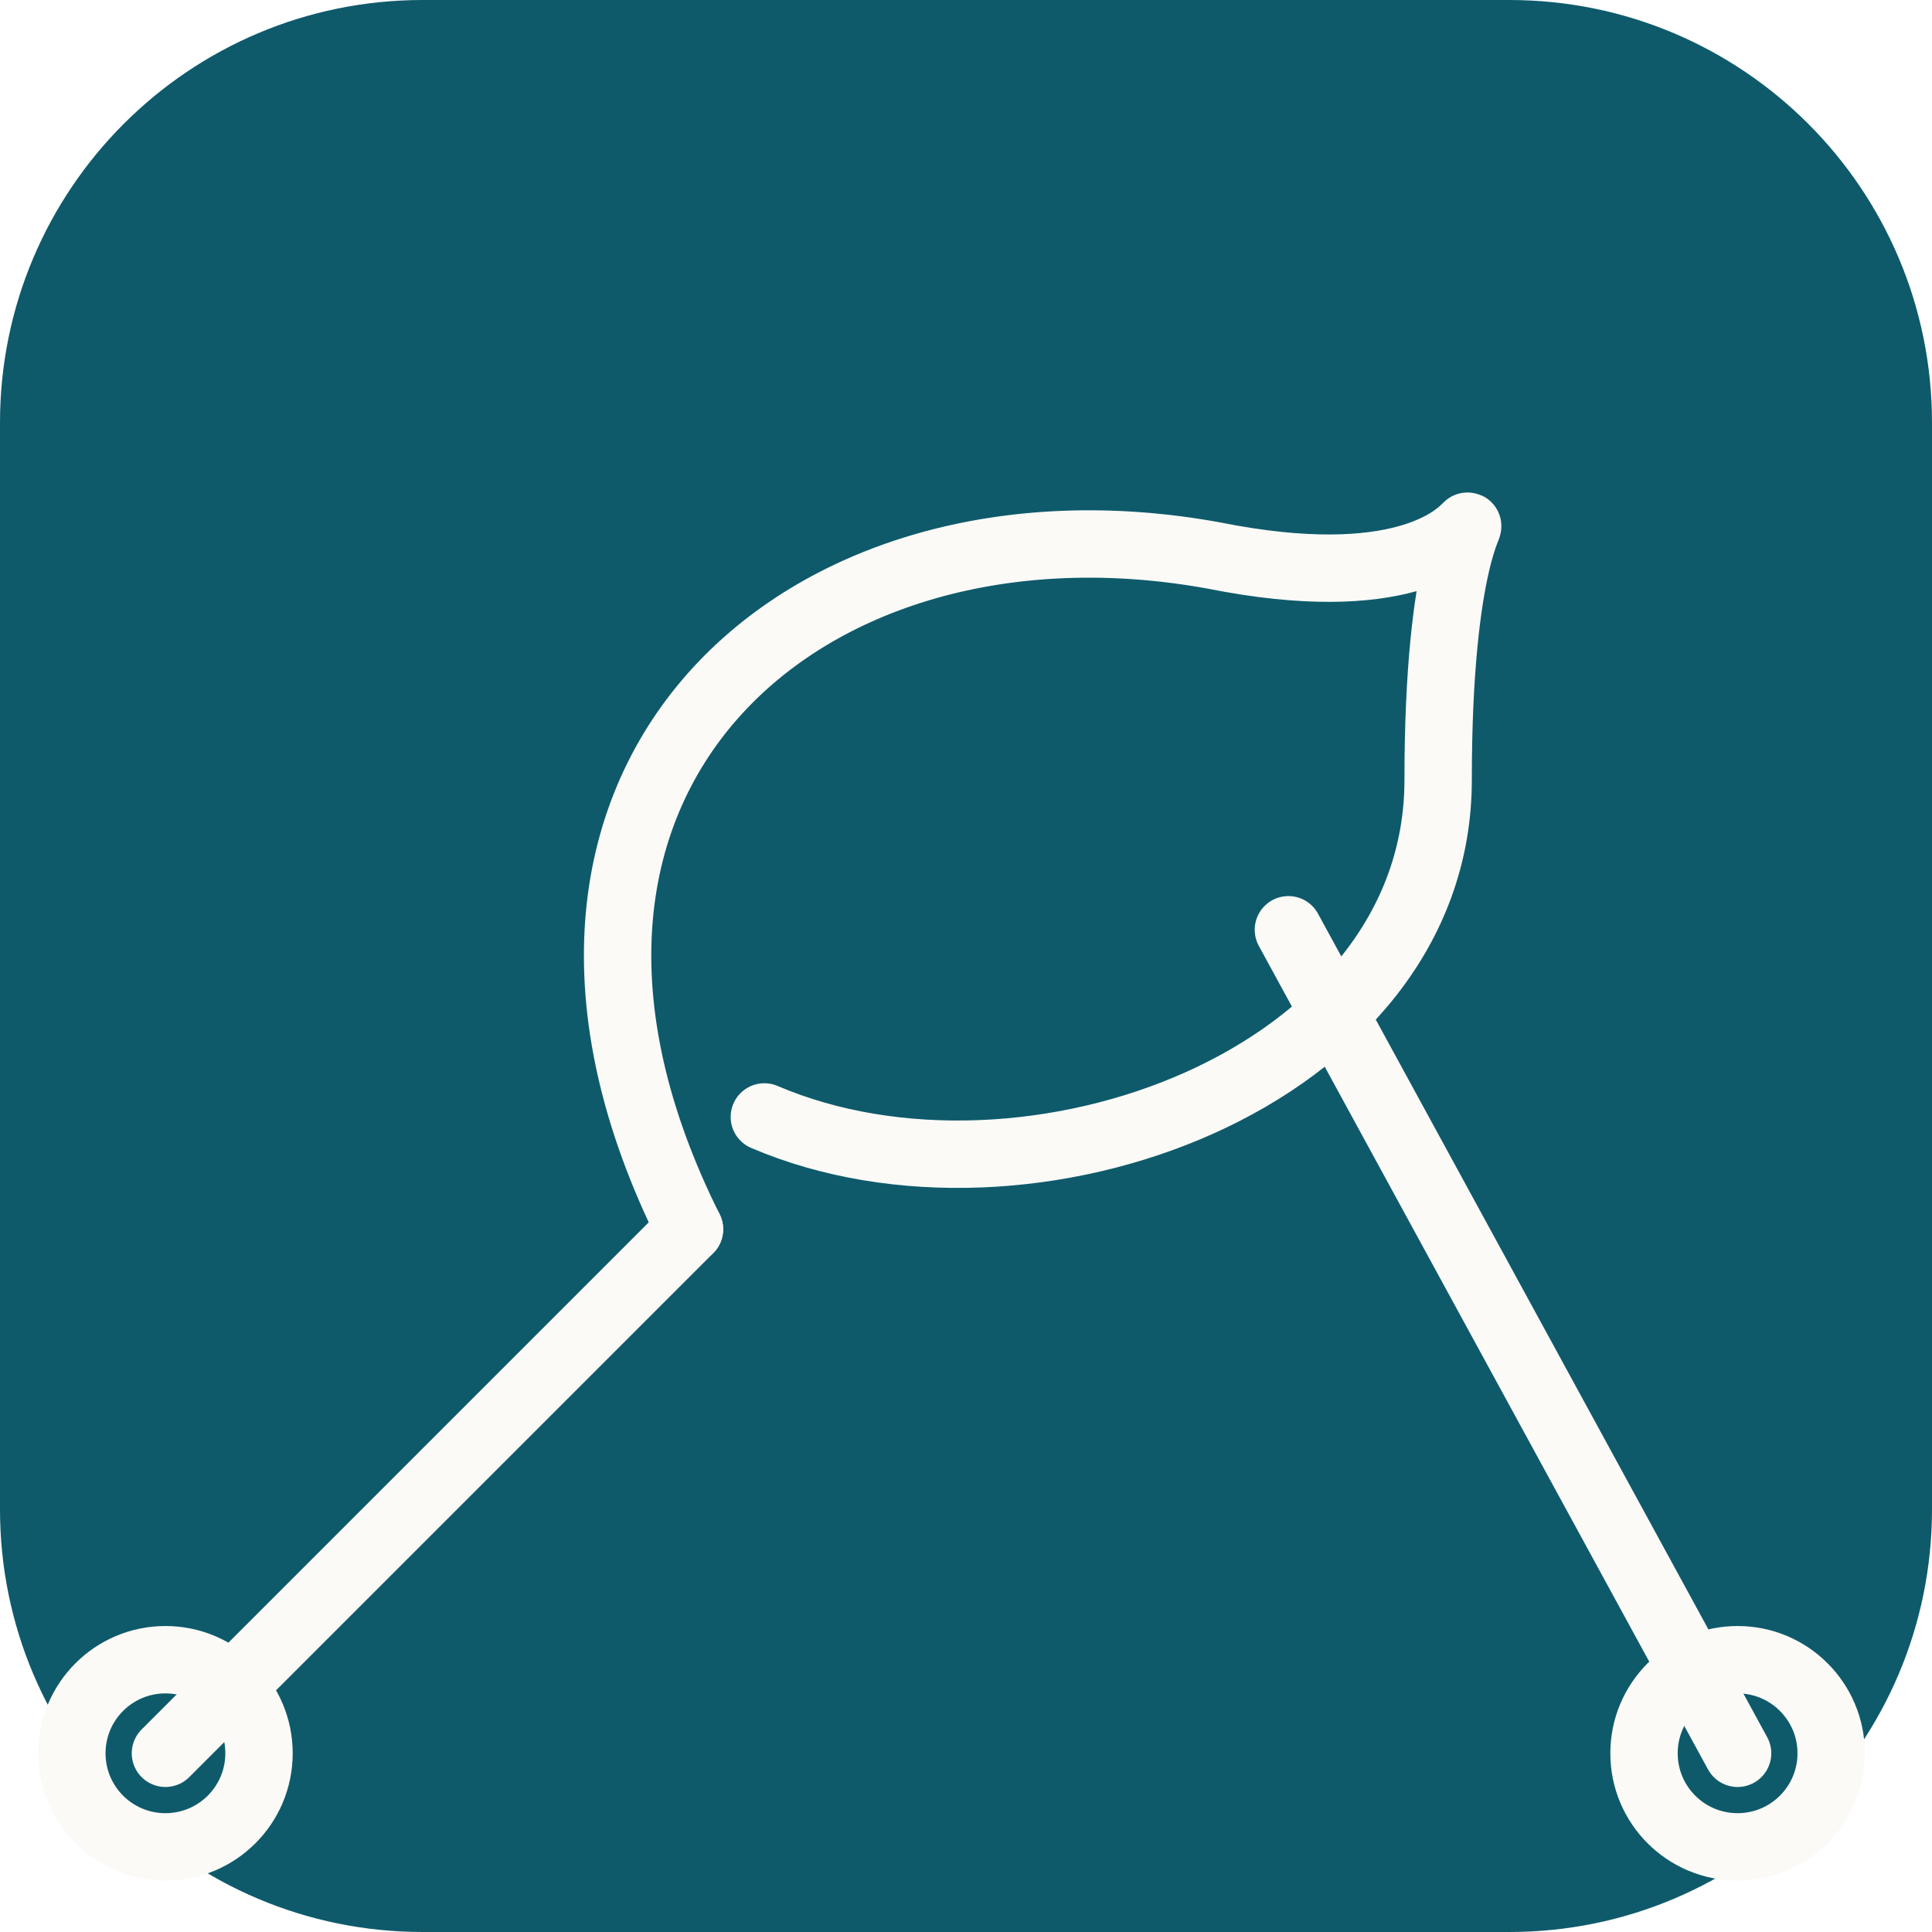
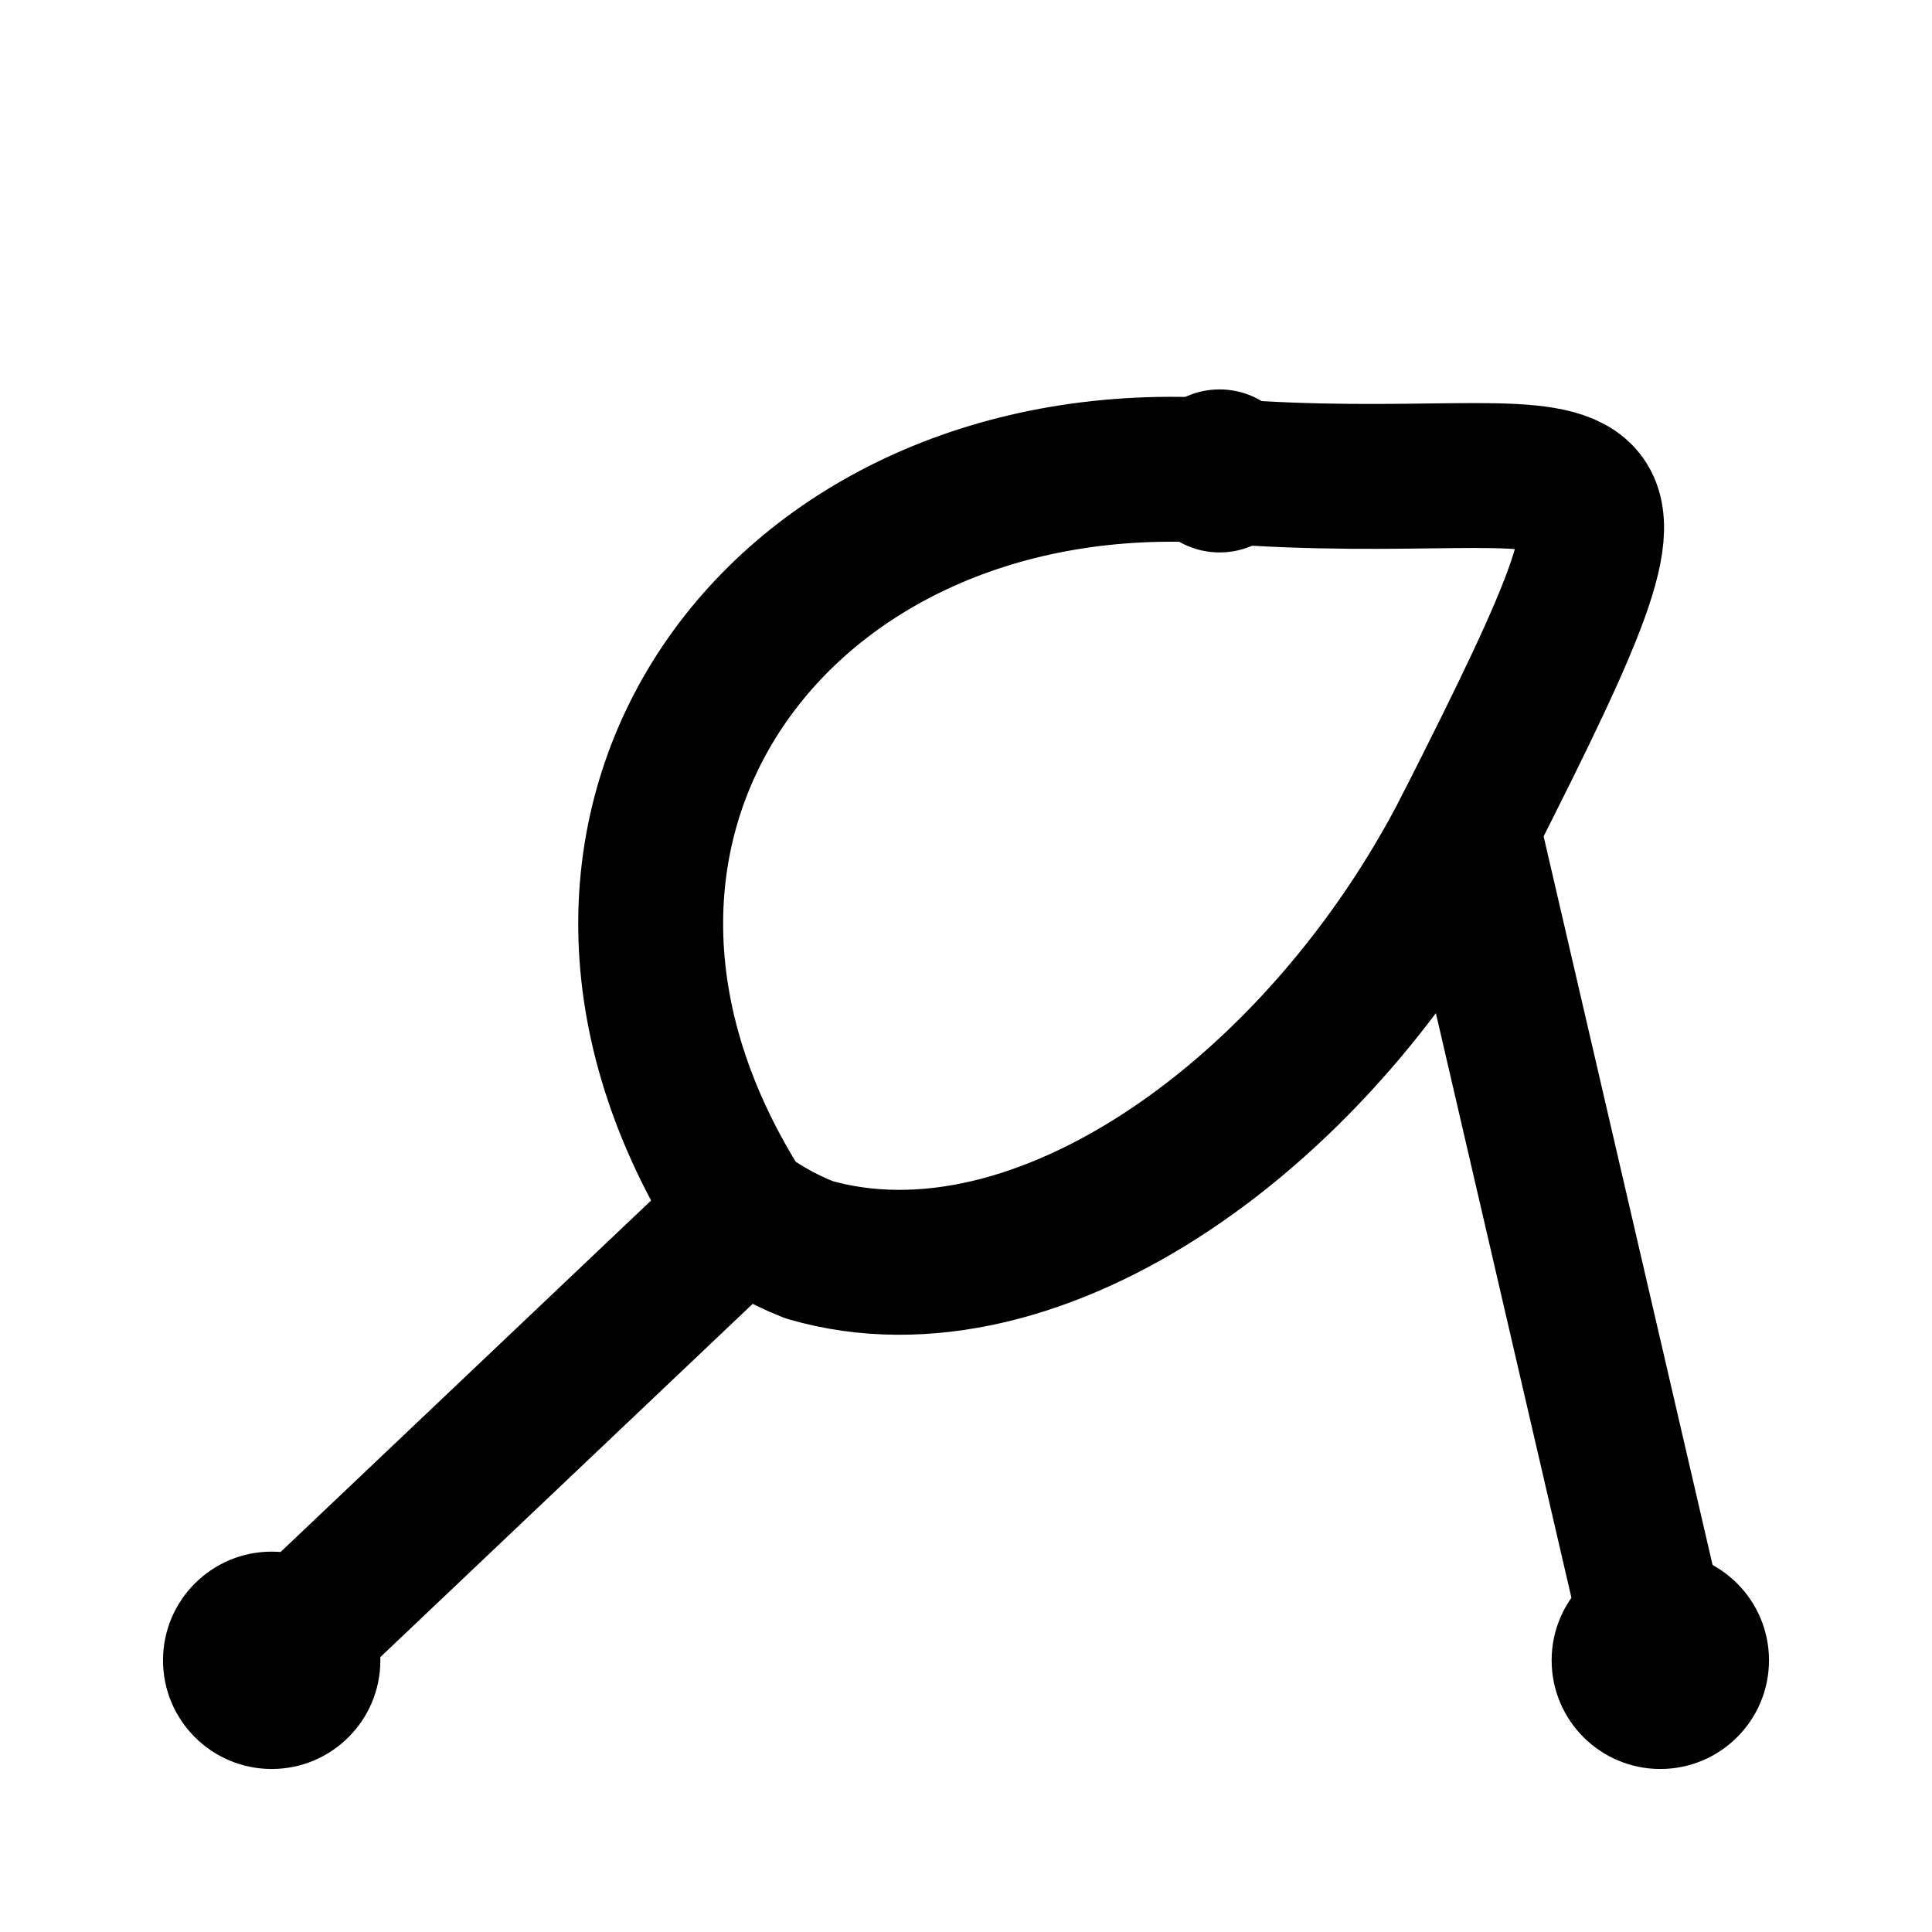
<svg xmlns="http://www.w3.org/2000/svg" viewBox="0 0 32 32">
-   <rect width="32" height="32" rx="7" fill="#0E5A6B" />
-   <g stroke="#FBFAF7" stroke-width="1.8" fill="none" stroke-linecap="round" stroke-linejoin="round" transform="translate(1.5,3) scale(0.62)">
-     <line x1="2" y1="42" x2="16" y2="28" />
-     <line x1="44" y1="42" x2="32" y2="20" />
-     <circle cx="2" cy="42" r="2.5" />
-     <circle cx="44" cy="42" r="2.5" />
-     <path d="M16 28 C10 16 19 8 30 10 C40 12 36 4 36 16 C36 24 25 28 18 25" />
+   <g fill="none" stroke="#000" stroke-width="2.4" stroke-linecap="round" stroke-linejoin="round">
+     <line x1="4.5" y1="27.5" x2="12.3" y2="20.1" />
+     <line x1="27.5" y1="27.5" x2="24.3" y2="13.7" />
+     <path d="M12.3 20.1 C8.2 13.7 12.9 7.3 20.2 7.8 C26.6 8.3 28.1 6.2 24.3 13.7 C21.9 18.4 17.2 21.8 13.4 20.7 C12.9 20.5 12.6 20.3 12.3 20.1" />
+   </g>
+   <g fill="#000">
+     <circle cx="4.5" cy="27.5" r="1.8" />
+     <circle cx="27.5" cy="27.5" r="1.8" />
+     <circle cx="20.2" cy="7.8" r="1.35" />
  </g>
</svg>
